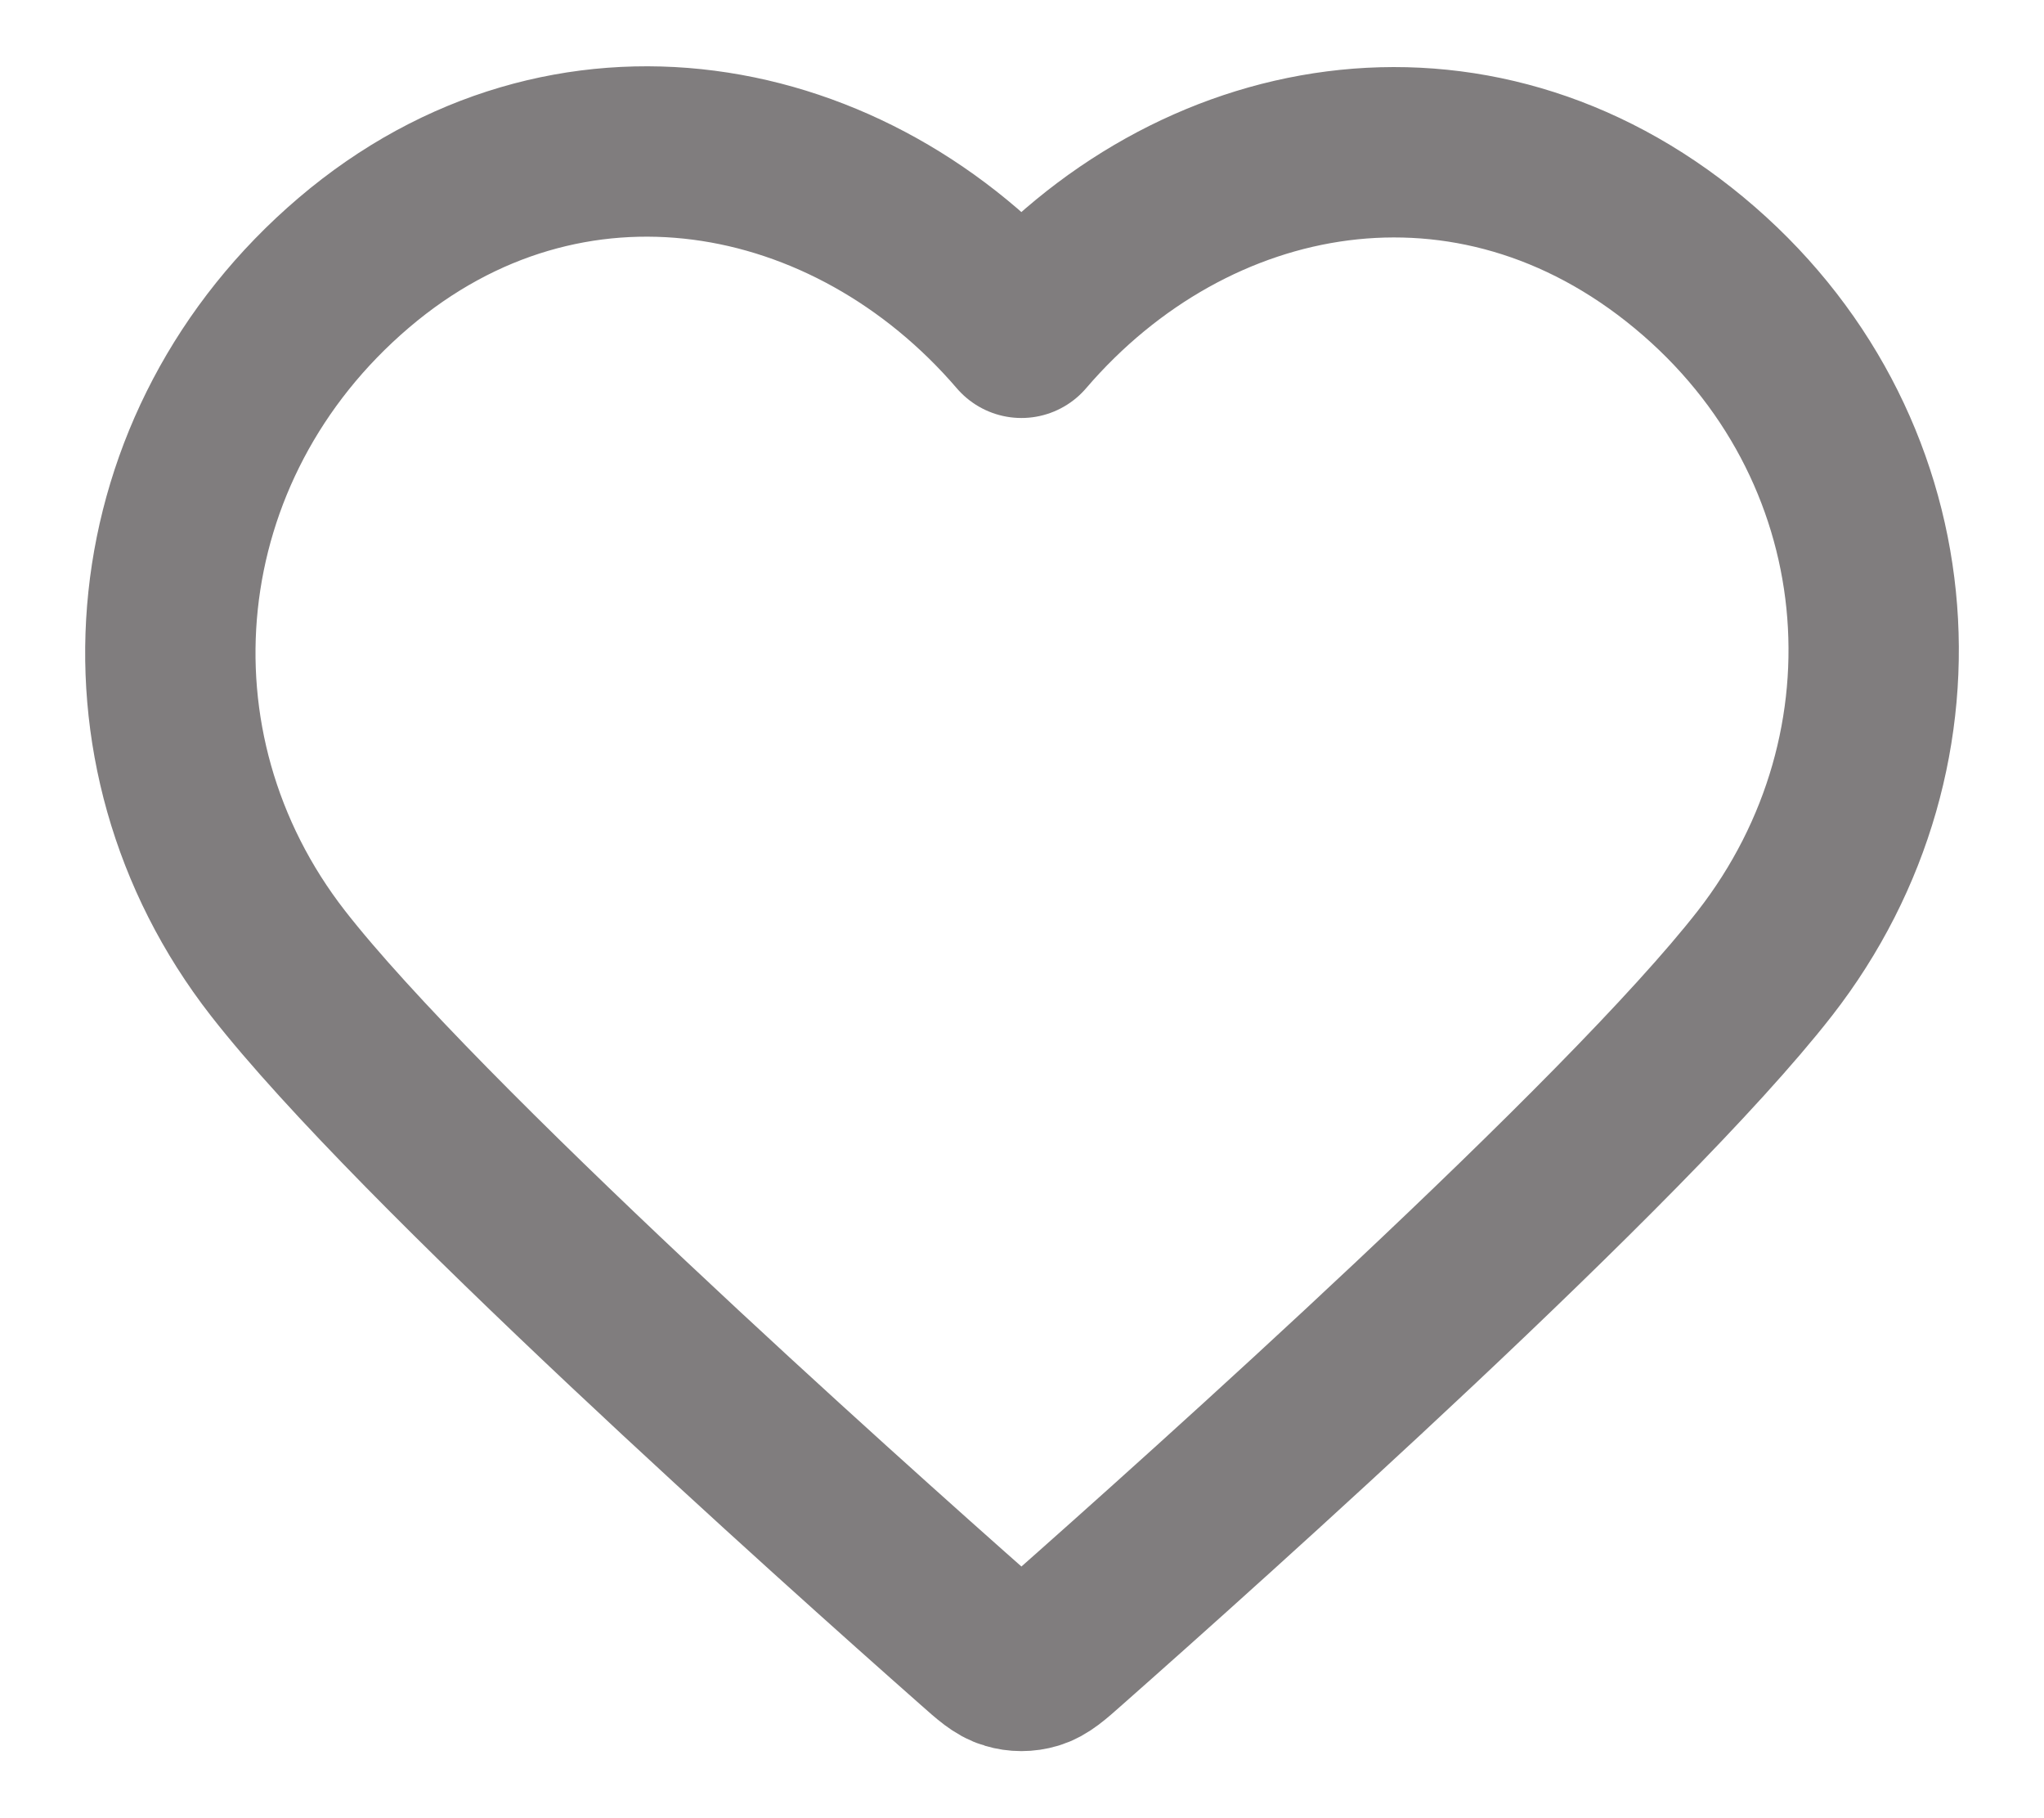
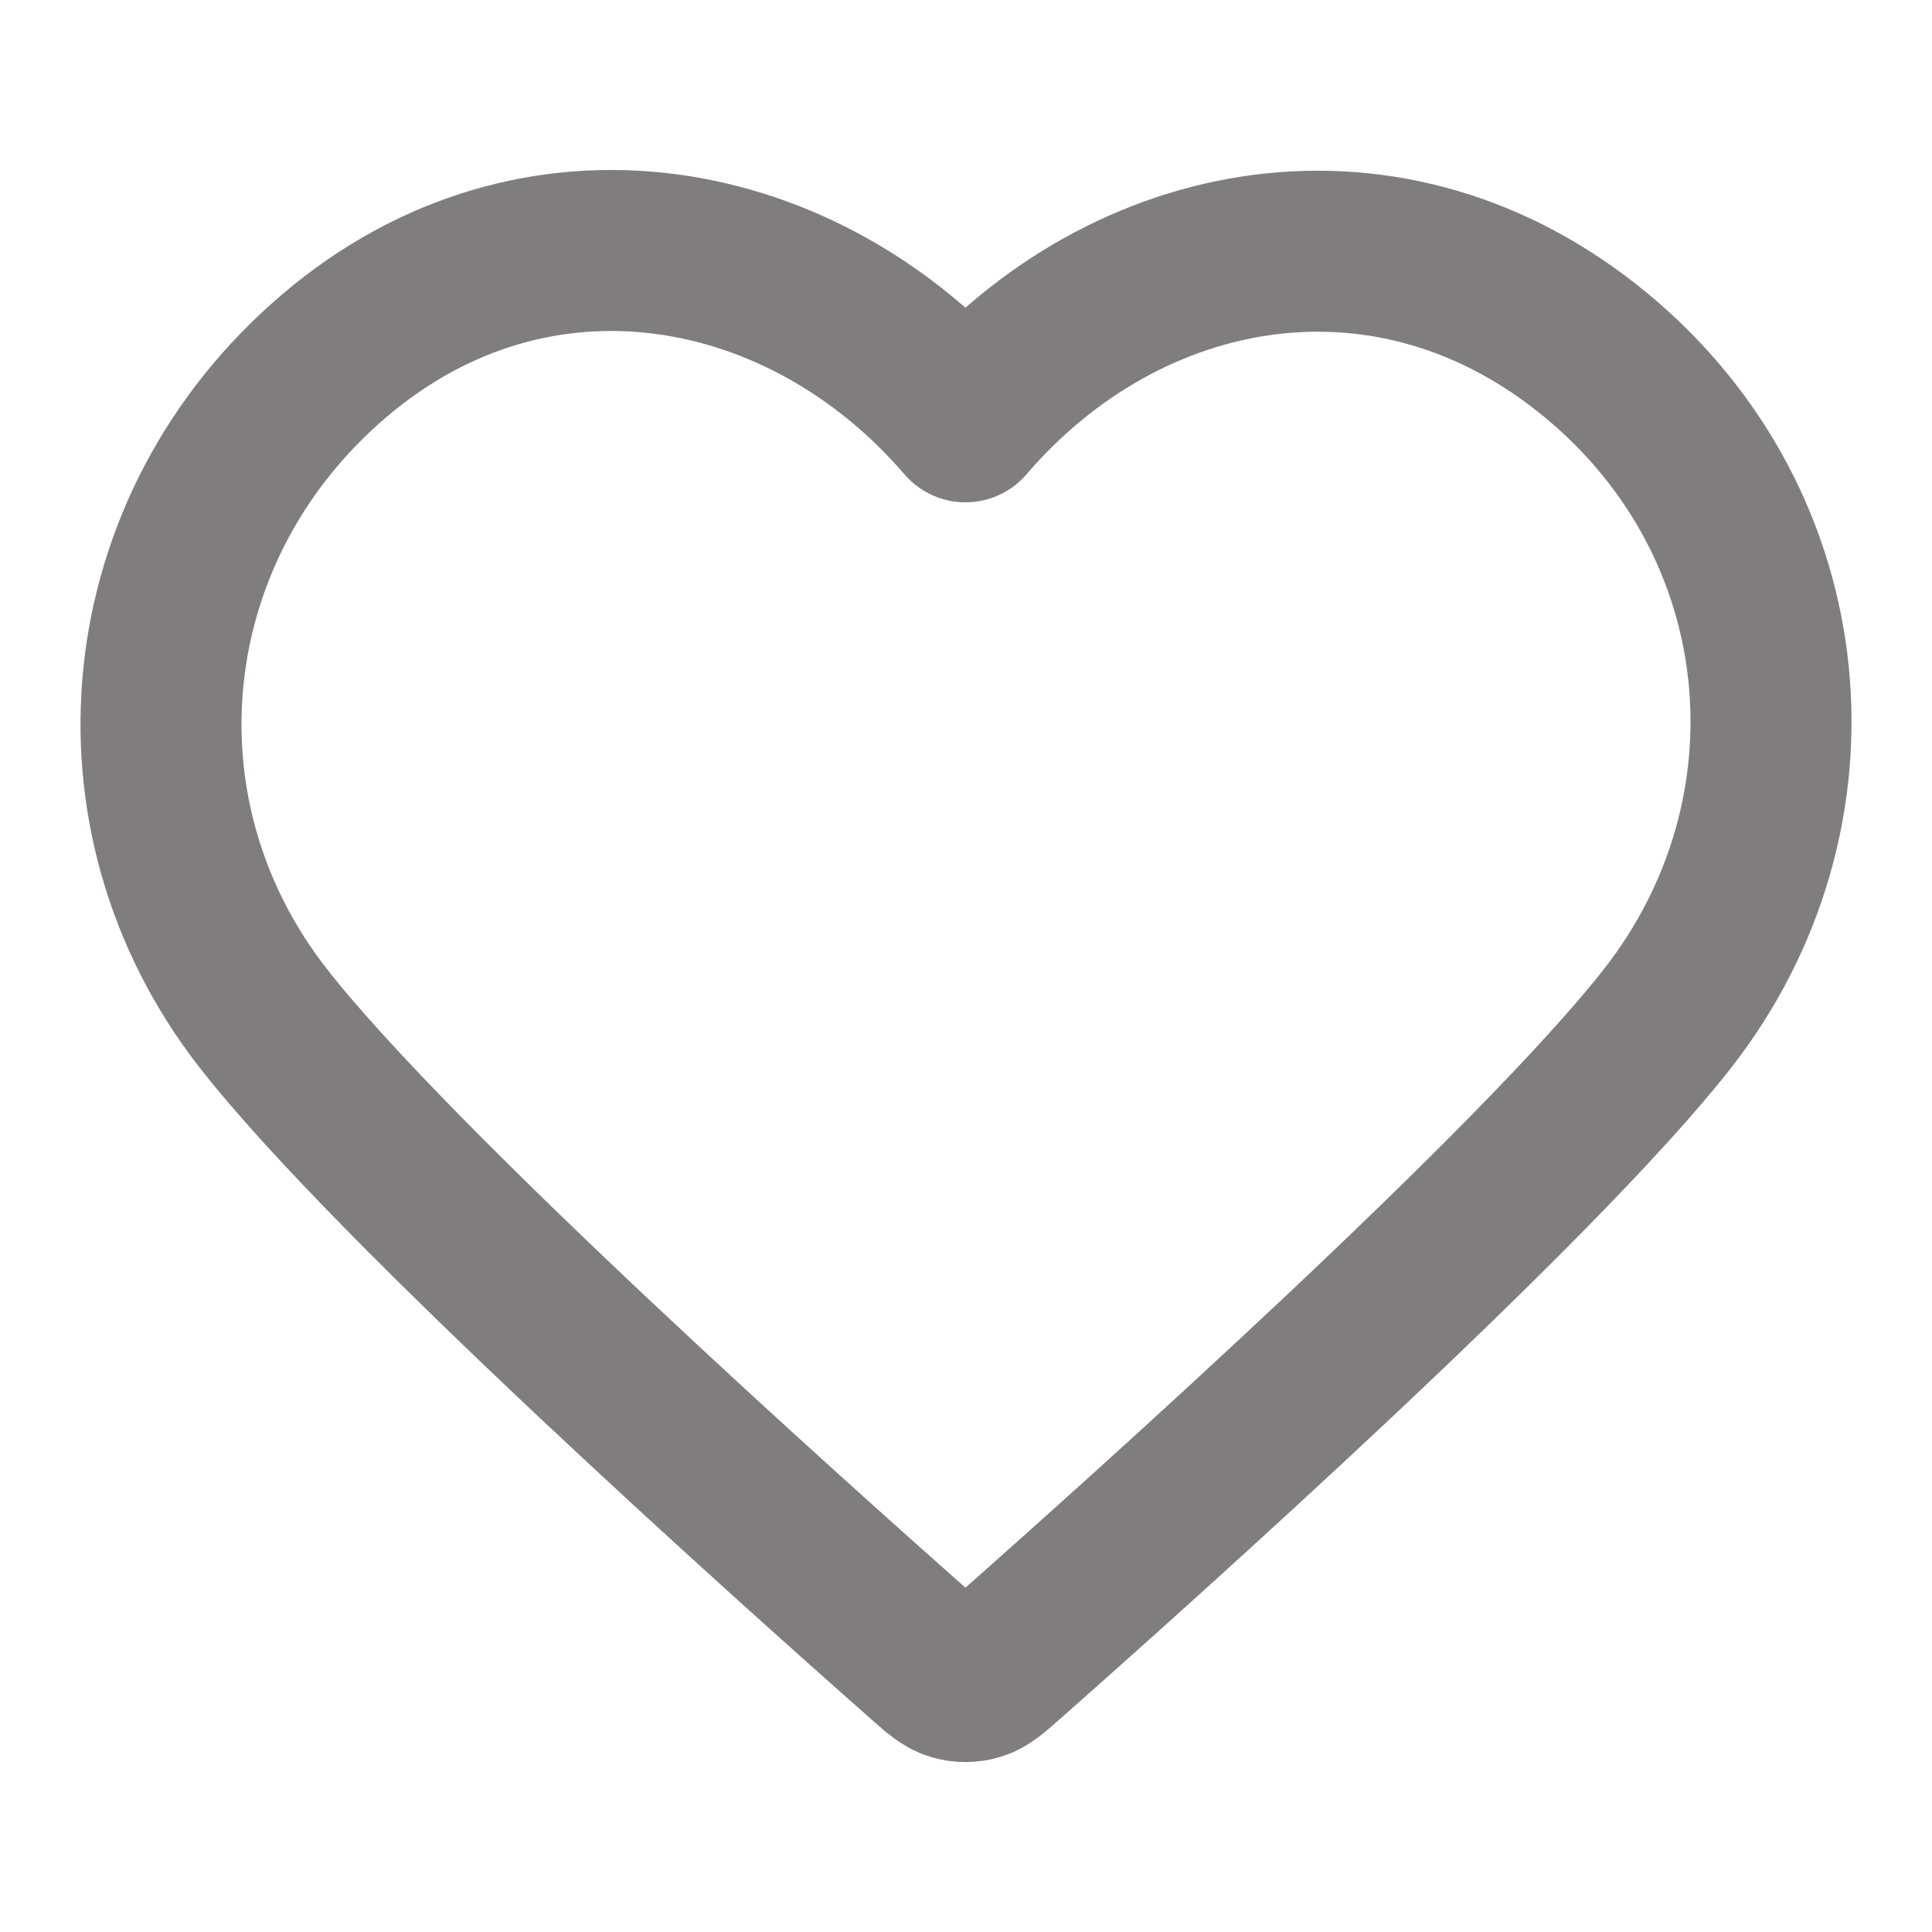
- <svg xmlns="http://www.w3.org/2000/svg" width="18" height="16" viewBox="0 0 18 16" fill="none">
+ <svg xmlns="http://www.w3.org/2000/svg" width="18" height="18" viewBox="0 0 18 16" fill="none">
  <path fill-rule="evenodd" clip-rule="evenodd" d="M8.995 2.93C7.495 1.183 4.995 0.713 3.116 2.313C1.237 3.913 0.973 6.588 2.448 8.481C3.675 10.055 7.387 13.373 8.604 14.447C8.74 14.568 8.808 14.628 8.888 14.651C8.957 14.672 9.033 14.672 9.102 14.651C9.181 14.628 9.25 14.568 9.386 14.447C10.602 13.373 14.315 10.055 15.542 8.481C17.017 6.588 16.785 3.896 14.874 2.313C12.963 0.729 10.494 1.183 8.995 2.93Z" stroke="#807D7E" stroke-width="1.5" stroke-linecap="round" stroke-linejoin="round" />
</svg>
